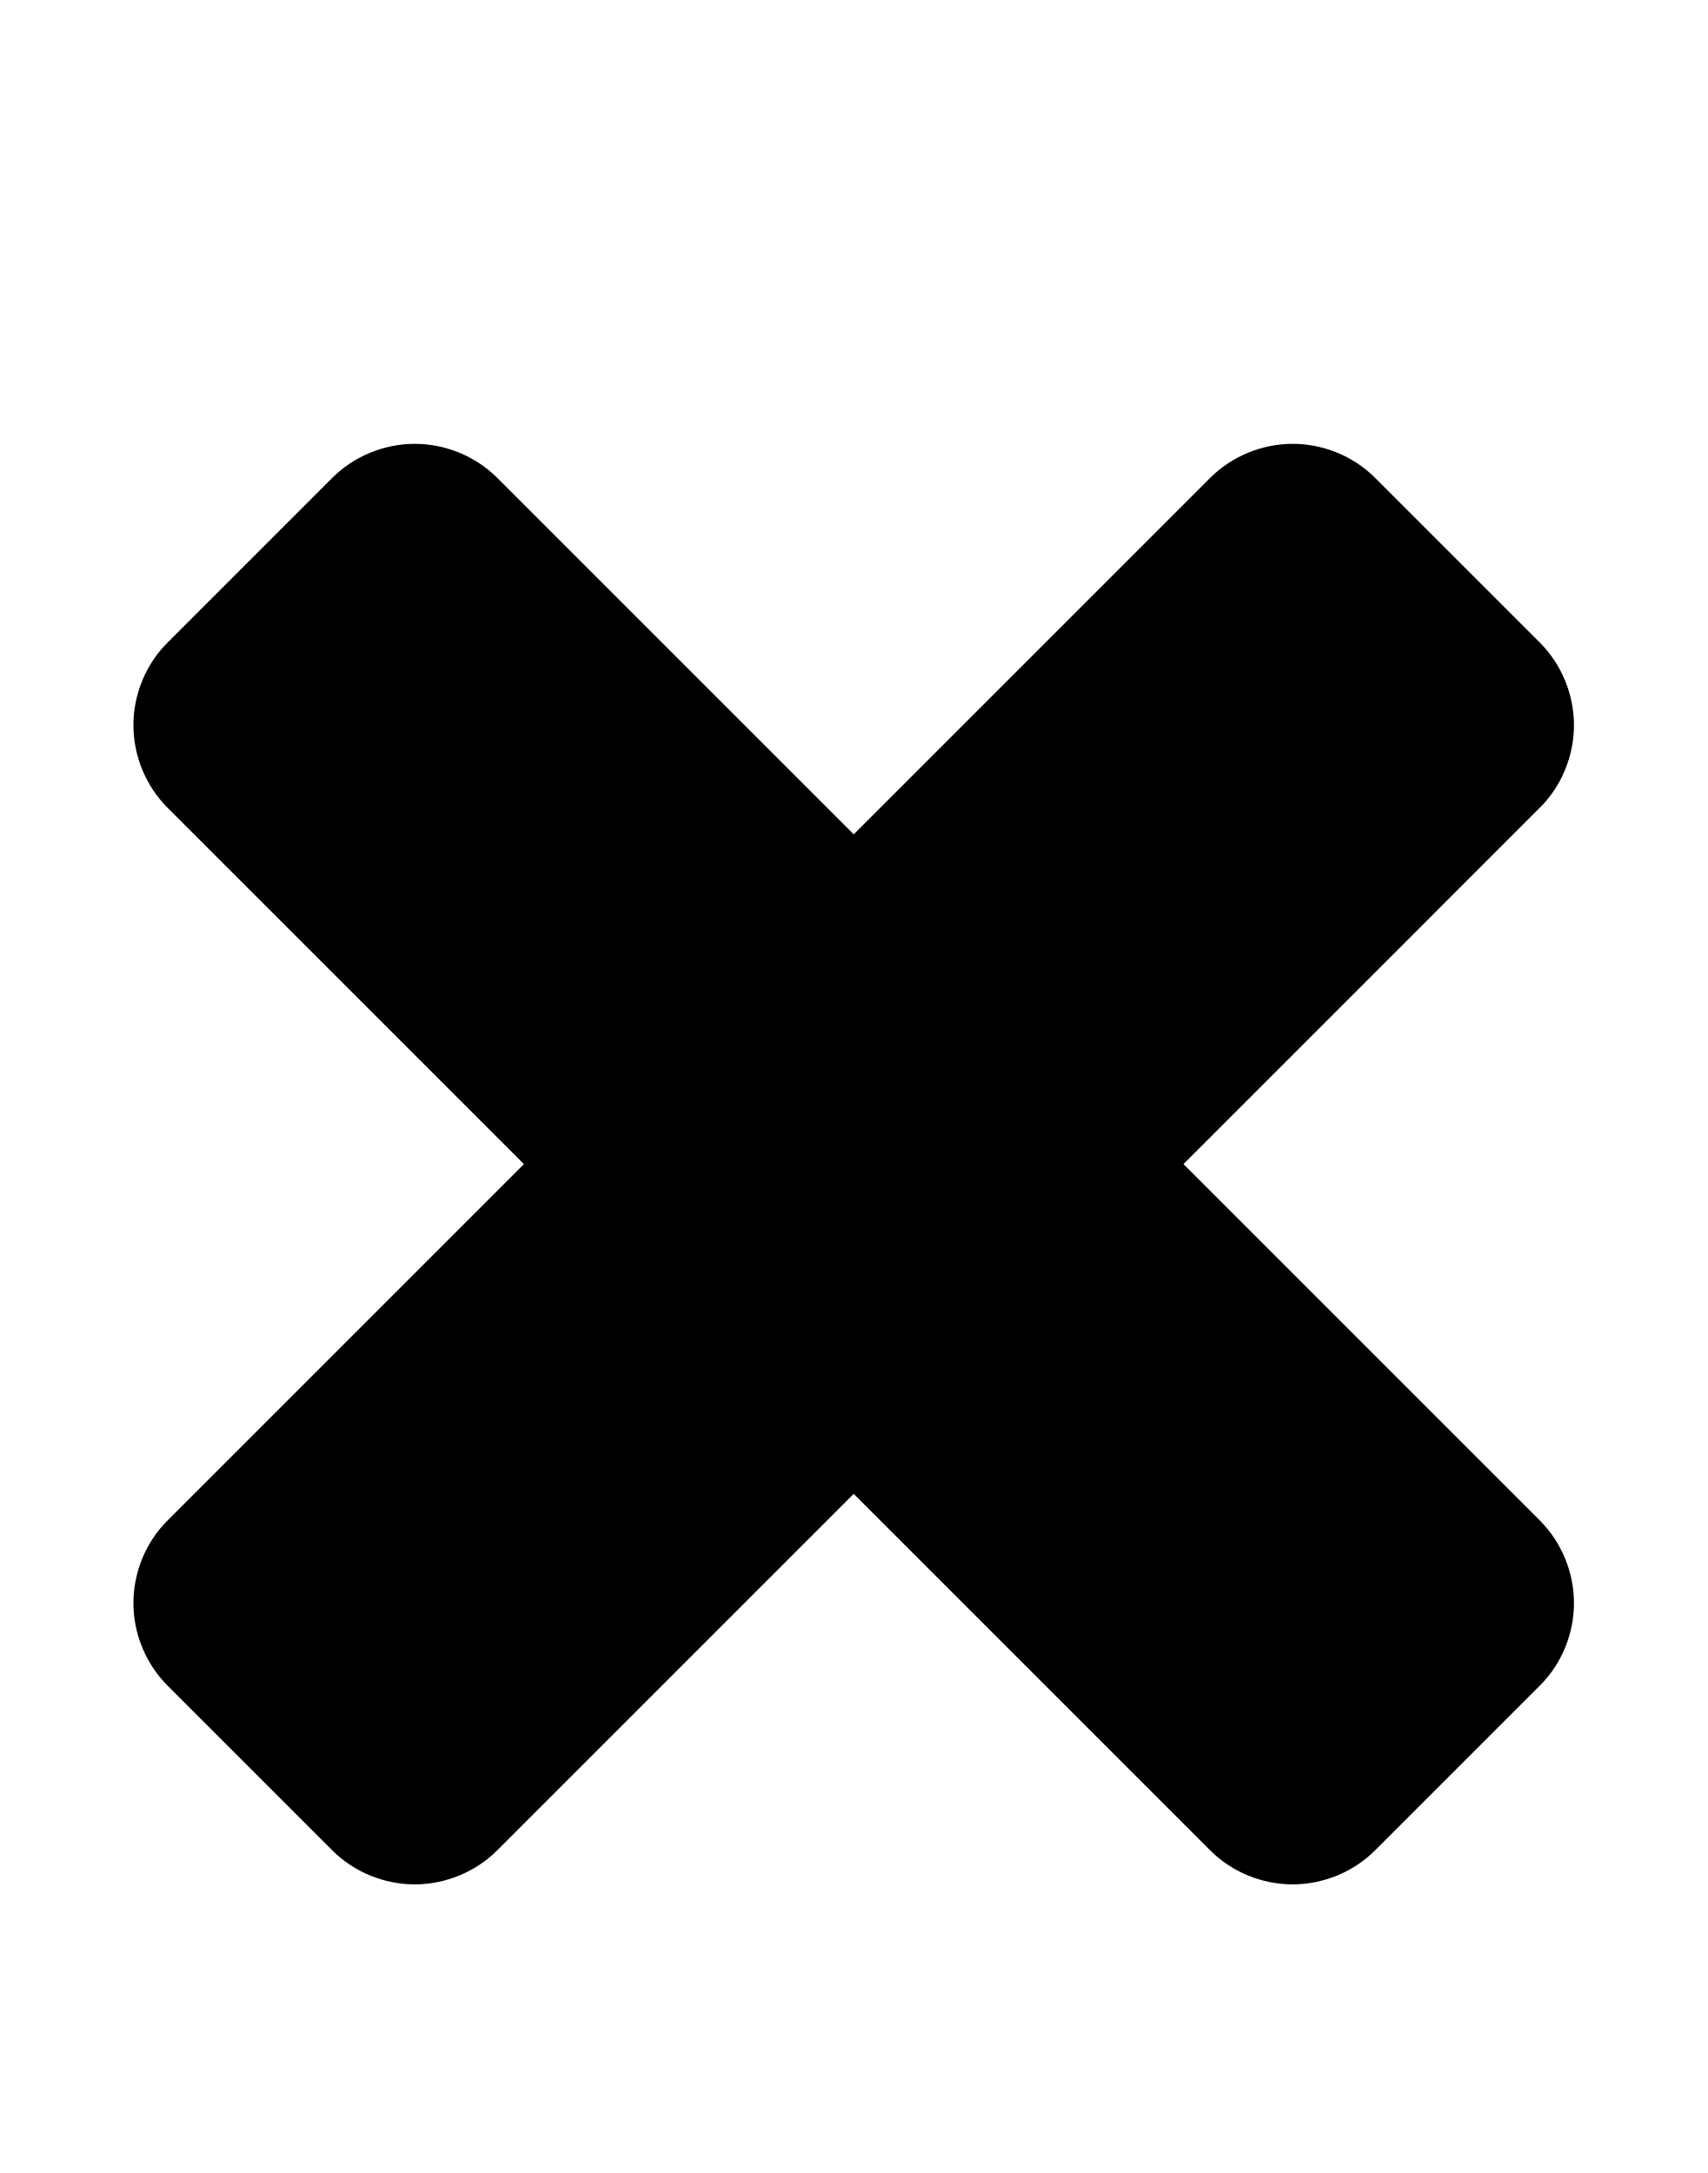
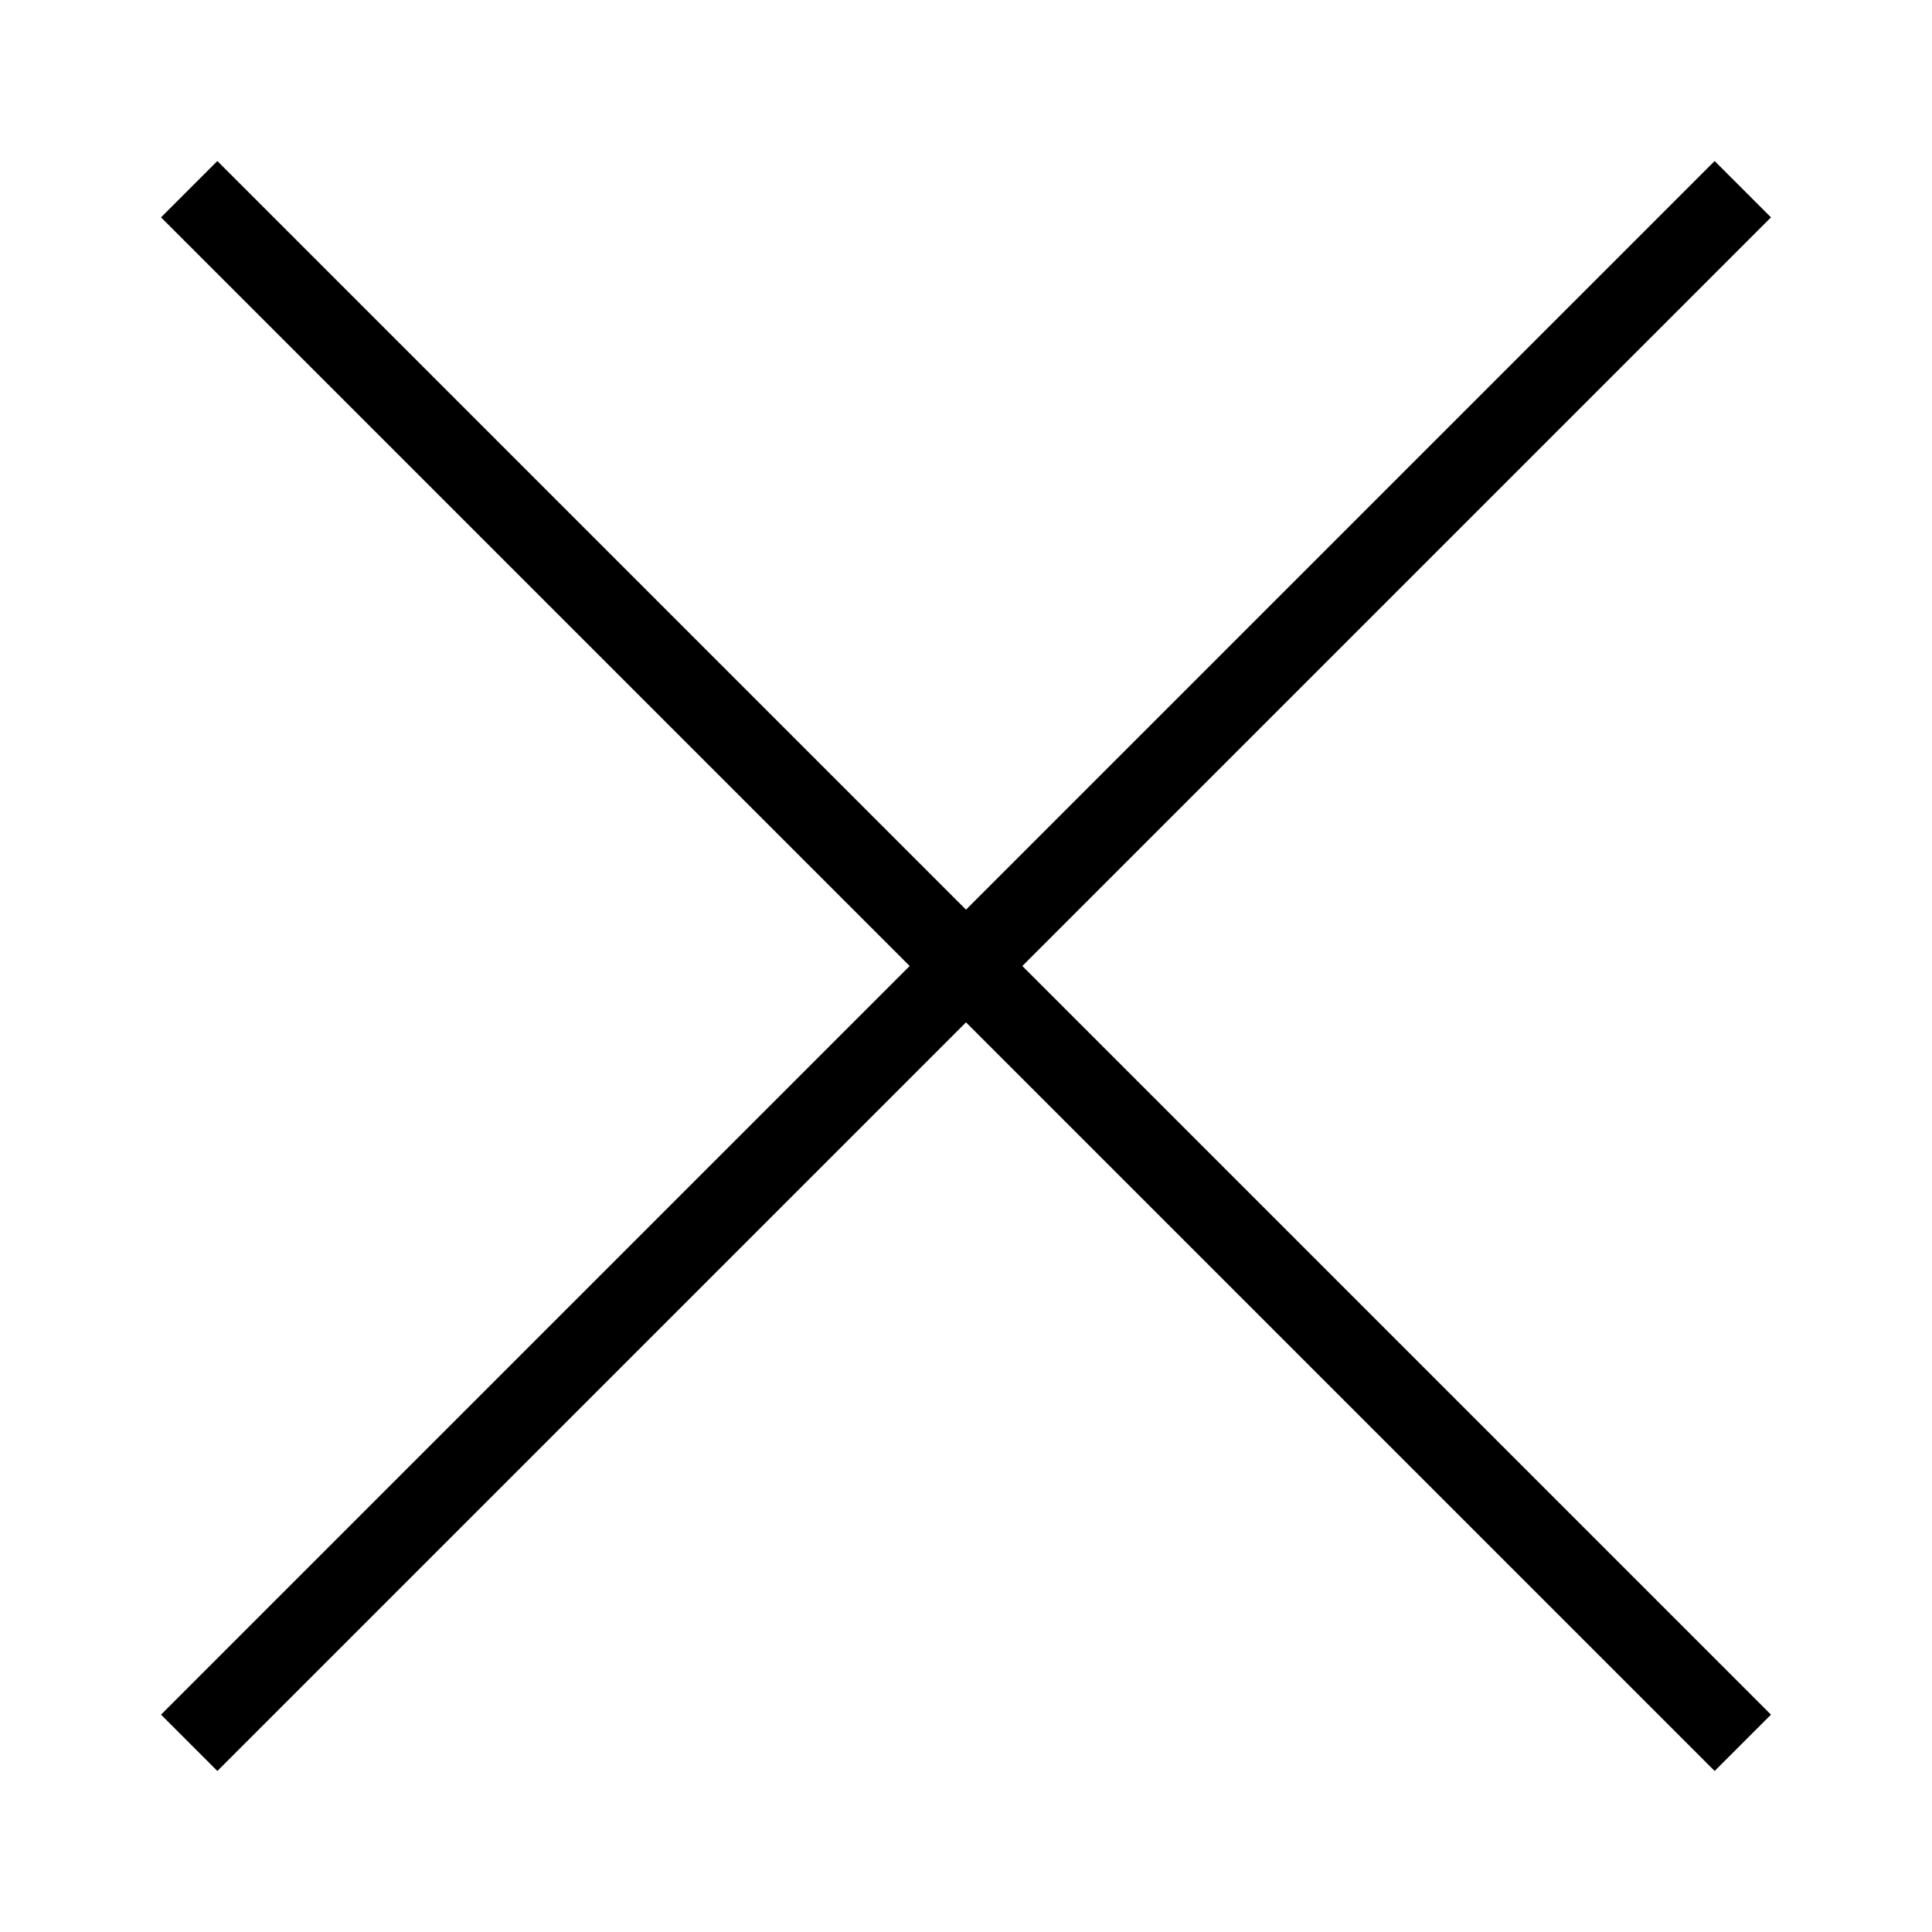
- <svg xmlns="http://www.w3.org/2000/svg" version="1.1" width="22" height="28" viewBox="0 0 22 28">
-   <path d="M20.281 20.656c0 0.391-0.156 0.781-0.438 1.062l-2.125 2.125c-0.281 0.281-0.672 0.438-1.062 0.438s-0.781-0.156-1.062-0.438l-4.594-4.594-4.594 4.594c-0.281 0.281-0.672 0.438-1.062 0.438s-0.781-0.156-1.062-0.438l-2.125-2.125c-0.281-0.281-0.438-0.672-0.438-1.062s0.156-0.781 0.438-1.062l4.594-4.594-4.594-4.594c-0.281-0.281-0.438-0.672-0.438-1.062s0.156-0.781 0.438-1.062l2.125-2.125c0.281-0.281 0.672-0.438 1.062-0.438s0.781 0.156 1.062 0.438l4.594 4.594 4.594-4.594c0.281-0.281 0.672-0.438 1.062-0.438s0.781 0.156 1.062 0.438l2.125 2.125c0.281 0.281 0.438 0.672 0.438 1.062s-0.156 0.781-0.438 1.062l-4.594 4.594 4.594 4.594c0.281 0.281 0.438 0.672 0.438 1.062z" />
+ <svg xmlns="http://www.w3.org/2000/svg" version="1.1" width="32" height="32" viewBox="0 0 32 32">
+   <path d="M29.333 3.6l-0.933-0.933-12.4 12.4-12.4-12.4-0.933 0.933 12.4 12.4-12.4 12.4 0.933 0.933 12.4-12.4 12.4 12.4 0.933-0.933-12.4-12.4z" />
</svg>
